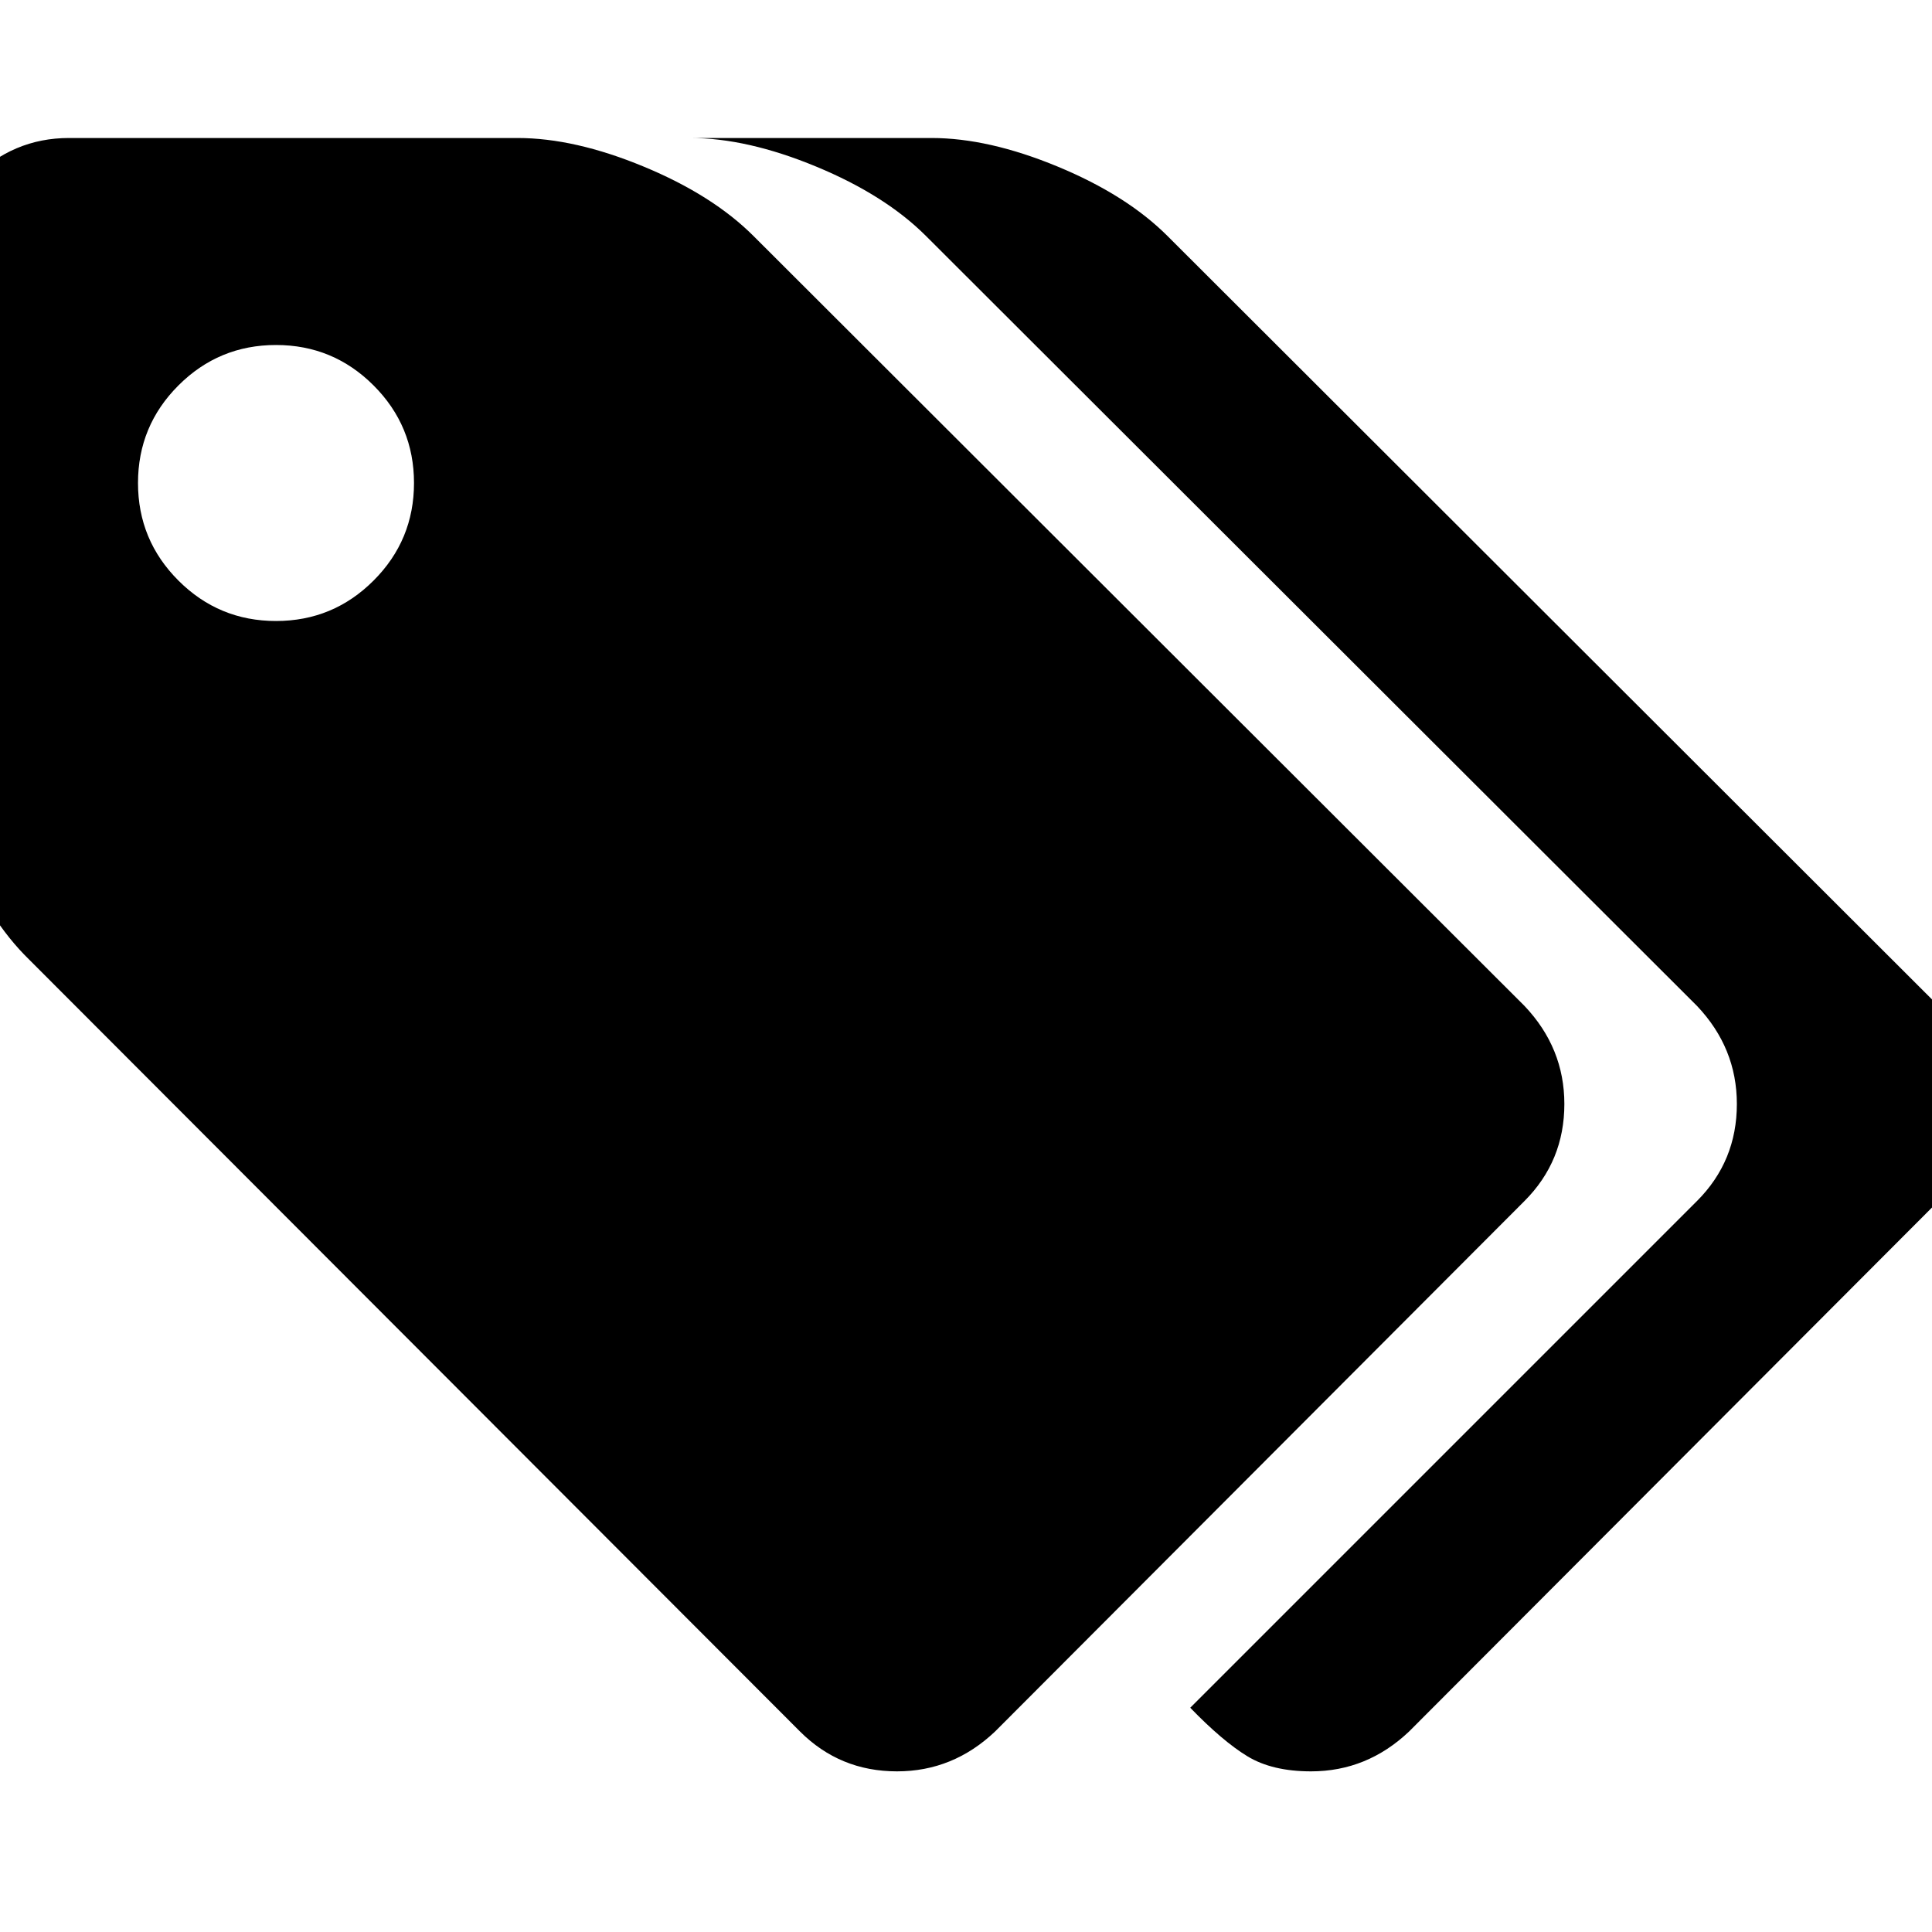
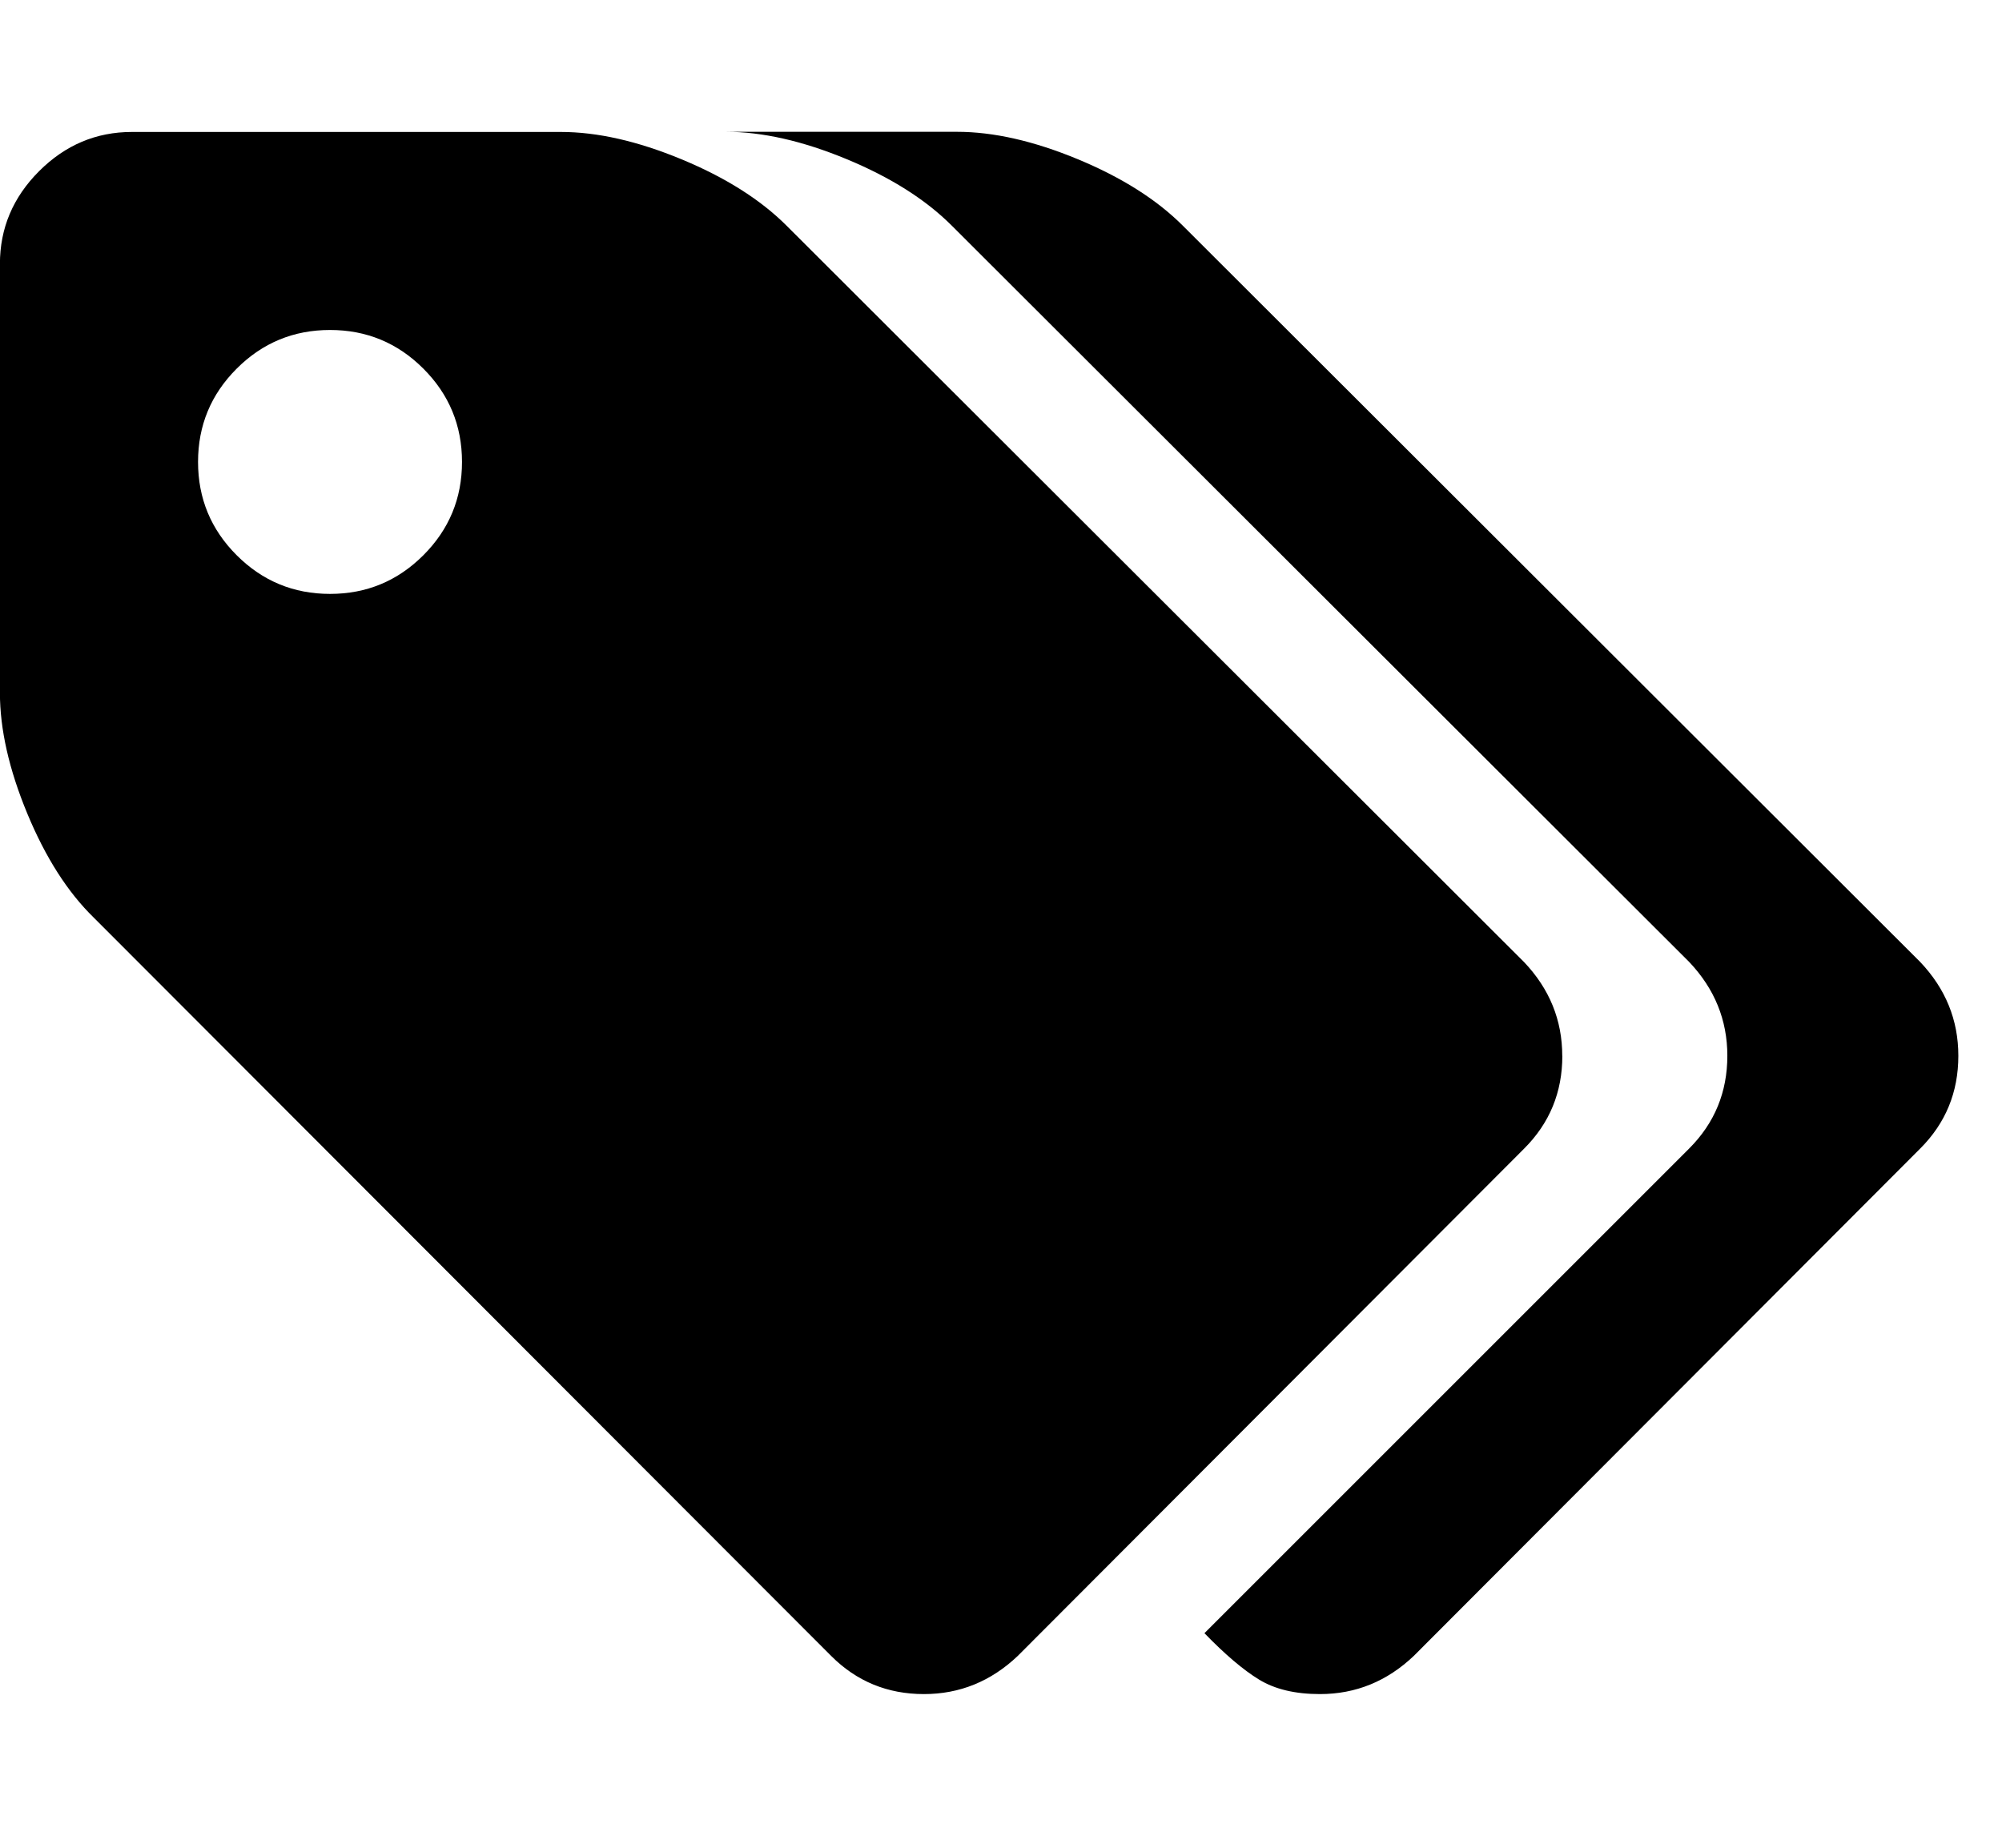
- <svg xmlns="http://www.w3.org/2000/svg" width="1792" height="1792" viewBox="0 0 1792 1792">
-   <path d="M384 448q0-53-37.5-90.5t-90.5-37.5-90.5 37.5-37.5 90.5 37.5 90.5 90.5 37.5 90.5-37.5 37.5-90.5zm1067 576q0 53-37 90l-491 492q-39 37-91 37-53 0-90-37l-715-716q-38-37-64.5-101t-26.5-117v-416q0-52 38-90t90-38h416q53 0 117 26.5t102 64.5l715 714q37 39 37 91zm384 0q0 53-37 90l-491 492q-39 37-91 37-36 0-59-14t-53-45l470-470q37-37 37-90 0-52-37-91l-715-714q-38-38-102-64.5t-117-26.5h224q53 0 117 26.5t102 64.5l715 714q37 39 37 91z" />
+ <svg xmlns="http://www.w3.org/2000/svg" version="1.1" width="26" height="24" viewBox="0 0 26 24">
+   <path fill="#000000" d="M6 6q0-0.71-0.502-1.212t-1.212-0.502-1.212 0.502-0.502 1.212 0.502 1.212 1.212 0.502 1.212-0.502 0.502-1.212zM20.29 13.714q0 0.71-0.496 1.205l-6.576 6.589q-0.522 0.496-1.219 0.496-0.71 0-1.205-0.496l-9.576-9.589q-0.509-0.496-0.864-1.353t-0.355-1.567v-5.571q0-0.696 0.509-1.205t1.205-0.509h5.571q0.71 0 1.567 0.355t1.366 0.864l9.576 9.563q0.496 0.522 0.496 1.219zM25.433 13.714q0 0.71-0.496 1.205l-6.576 6.589q-0.522 0.496-1.219 0.496-0.482 0-0.79-0.188t-0.71-0.603l6.295-6.295q0.496-0.496 0.496-1.205 0-0.696-0.496-1.219l-9.576-9.563q-0.509-0.509-1.366-0.864t-1.567-0.355h3q0.71 0 1.567 0.355t1.366 0.864l9.576 9.563q0.496 0.522 0.496 1.219z" />
</svg>
